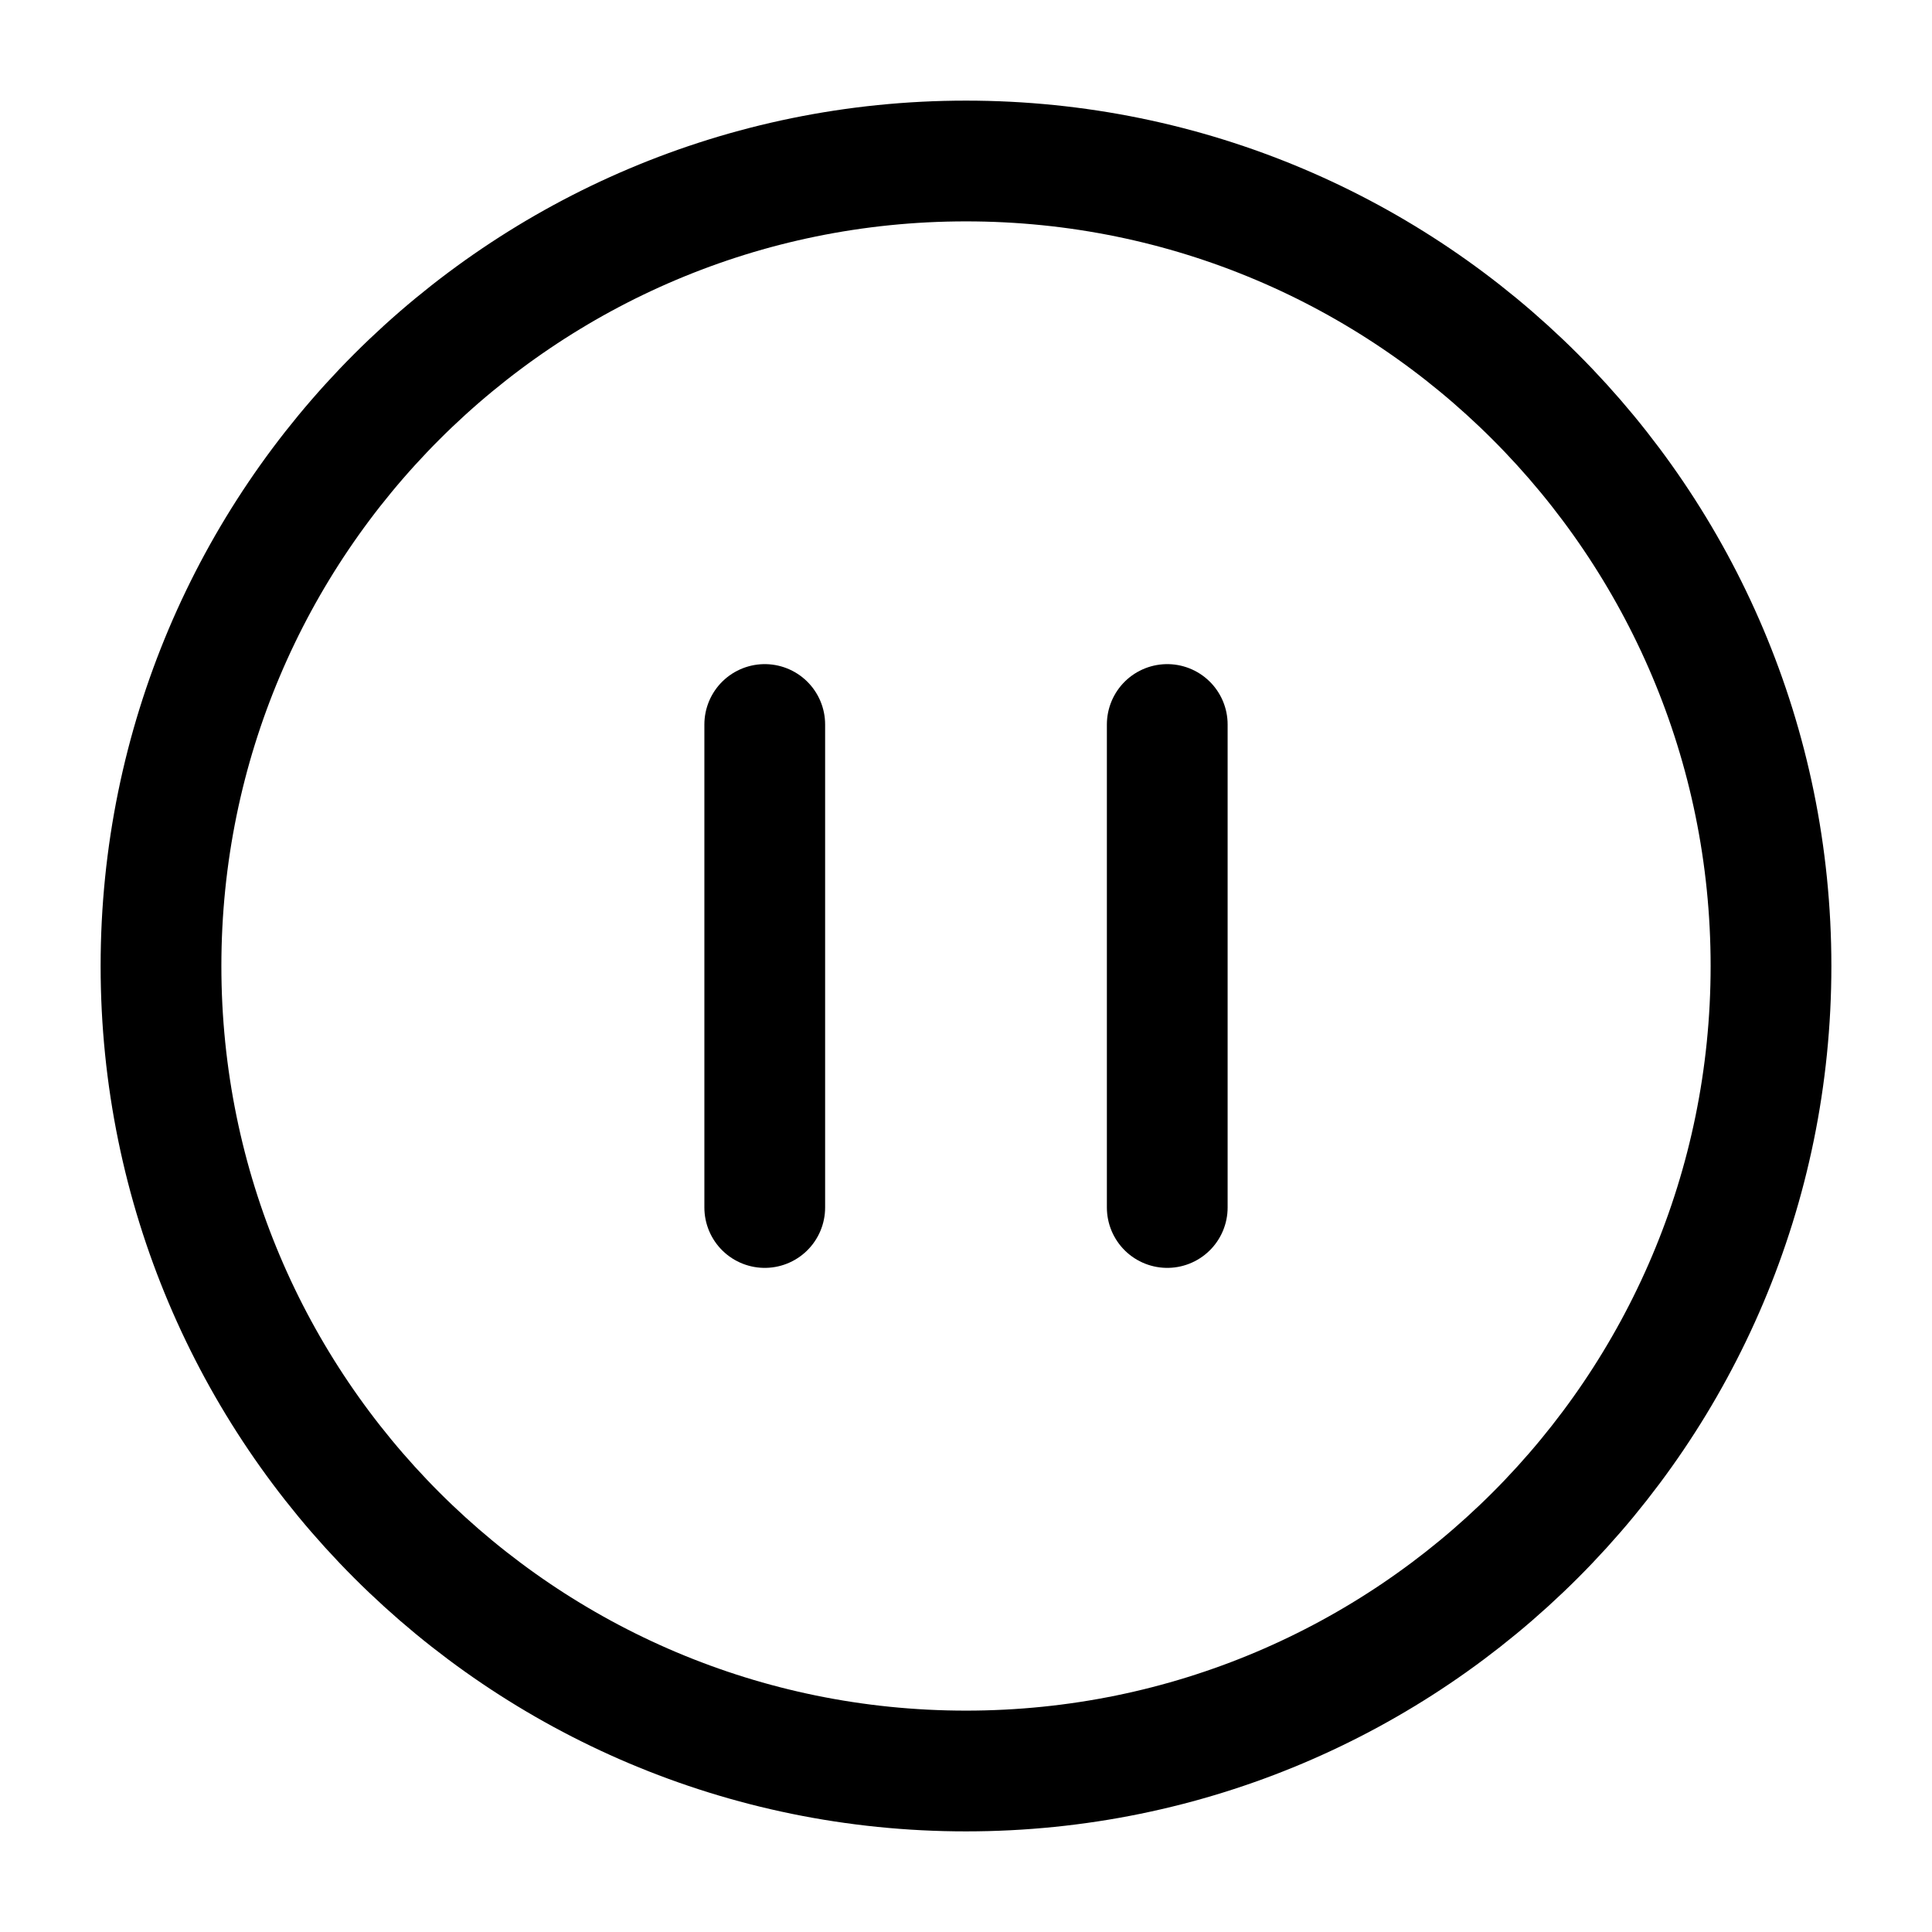
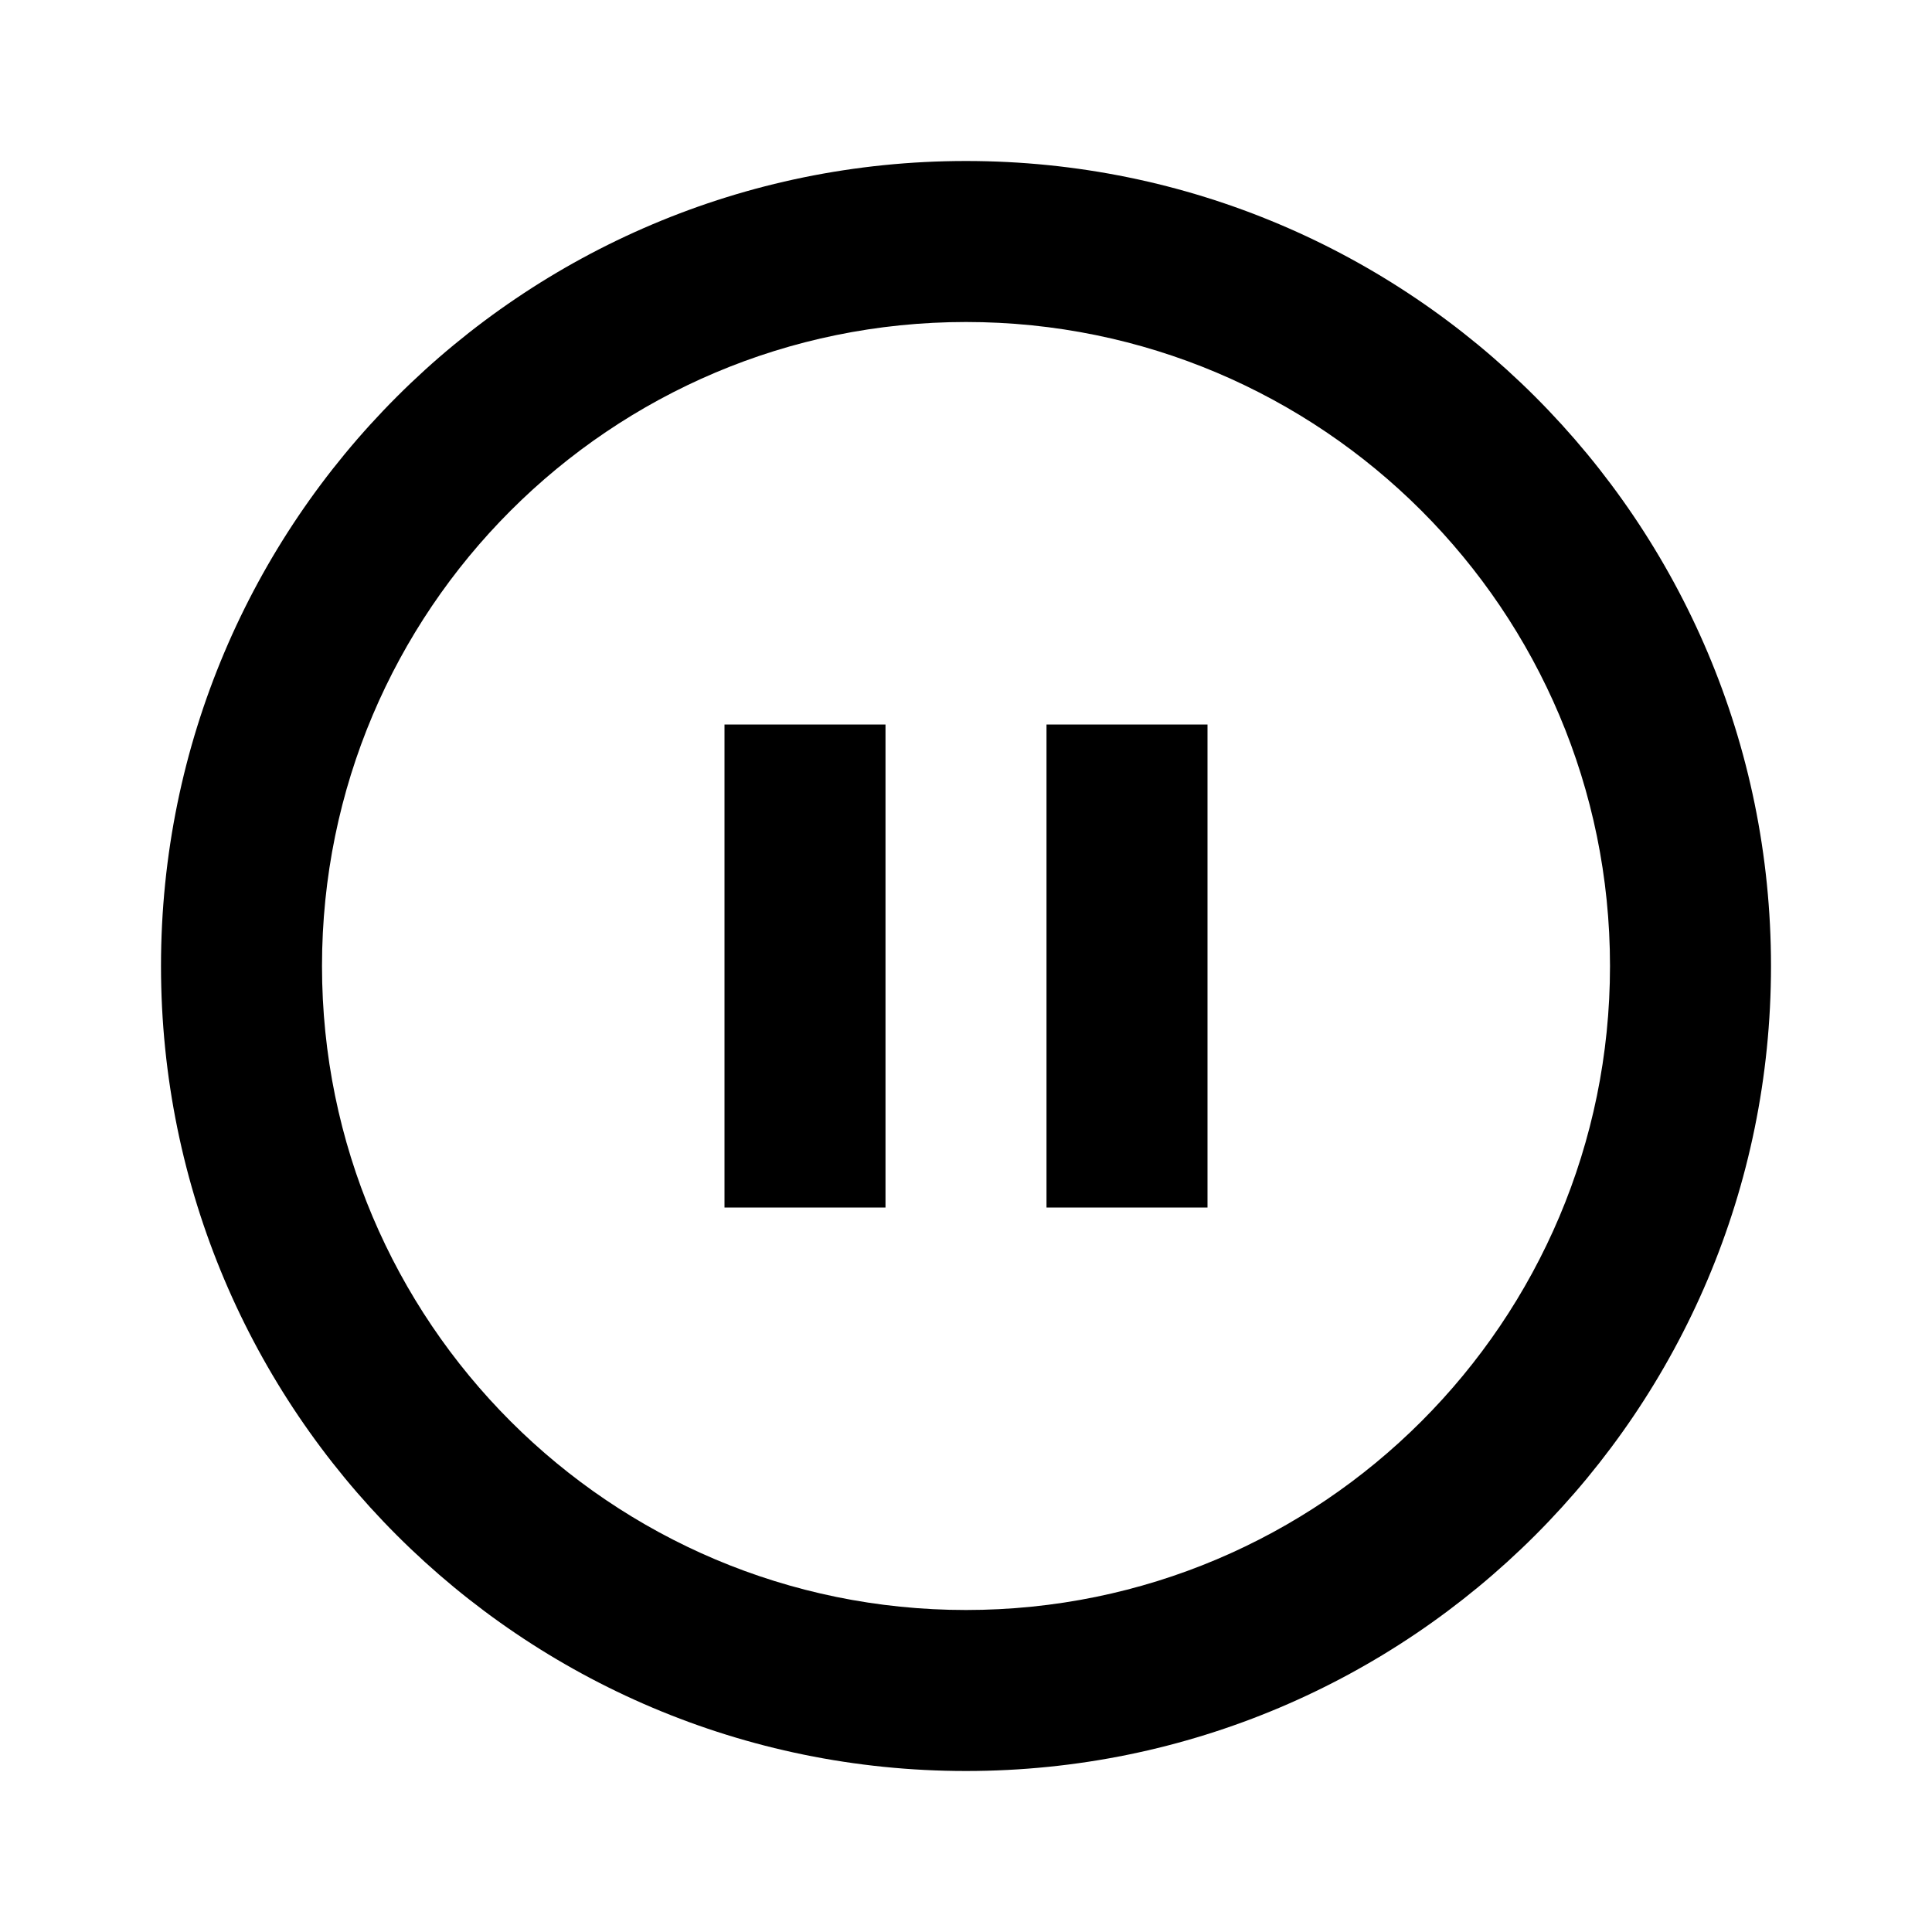
- <svg xmlns="http://www.w3.org/2000/svg" width="100%" height="100%" viewBox="0 0 24 24" fill="none">
-   <path d="M9.5 15V9M14.5 15V9M22 12C22 17.523 17.523 22 12 22C6.477 22 2 17.523 2 12C2 6.477 6.477 2 12 2C17.523 2 22 6.477 22 12Z" stroke="currentColor" stroke-width="1.5" stroke-linecap="round" stroke-linejoin="round" />
+ <svg xmlns="http://www.w3.org/2000/svg" viewBox="0 0 24 24" fill="currentColor">
+   <path d="M12 22C6.477 22 2 17.523 2 12C2 6.477 6.477 2 12 2C17.523 2 22 6.477 22 12C22 17.523 17.523 22 12 22ZM12 20C16.418 20 20 16.418 20 12C20 7.582 16.418 4 12 4C7.582 4 4 7.582 4 12C4 16.418 7.582 20 12 20ZM9 9H11V15H9V9ZM13 9H15V15H13V9Z" />
</svg>
